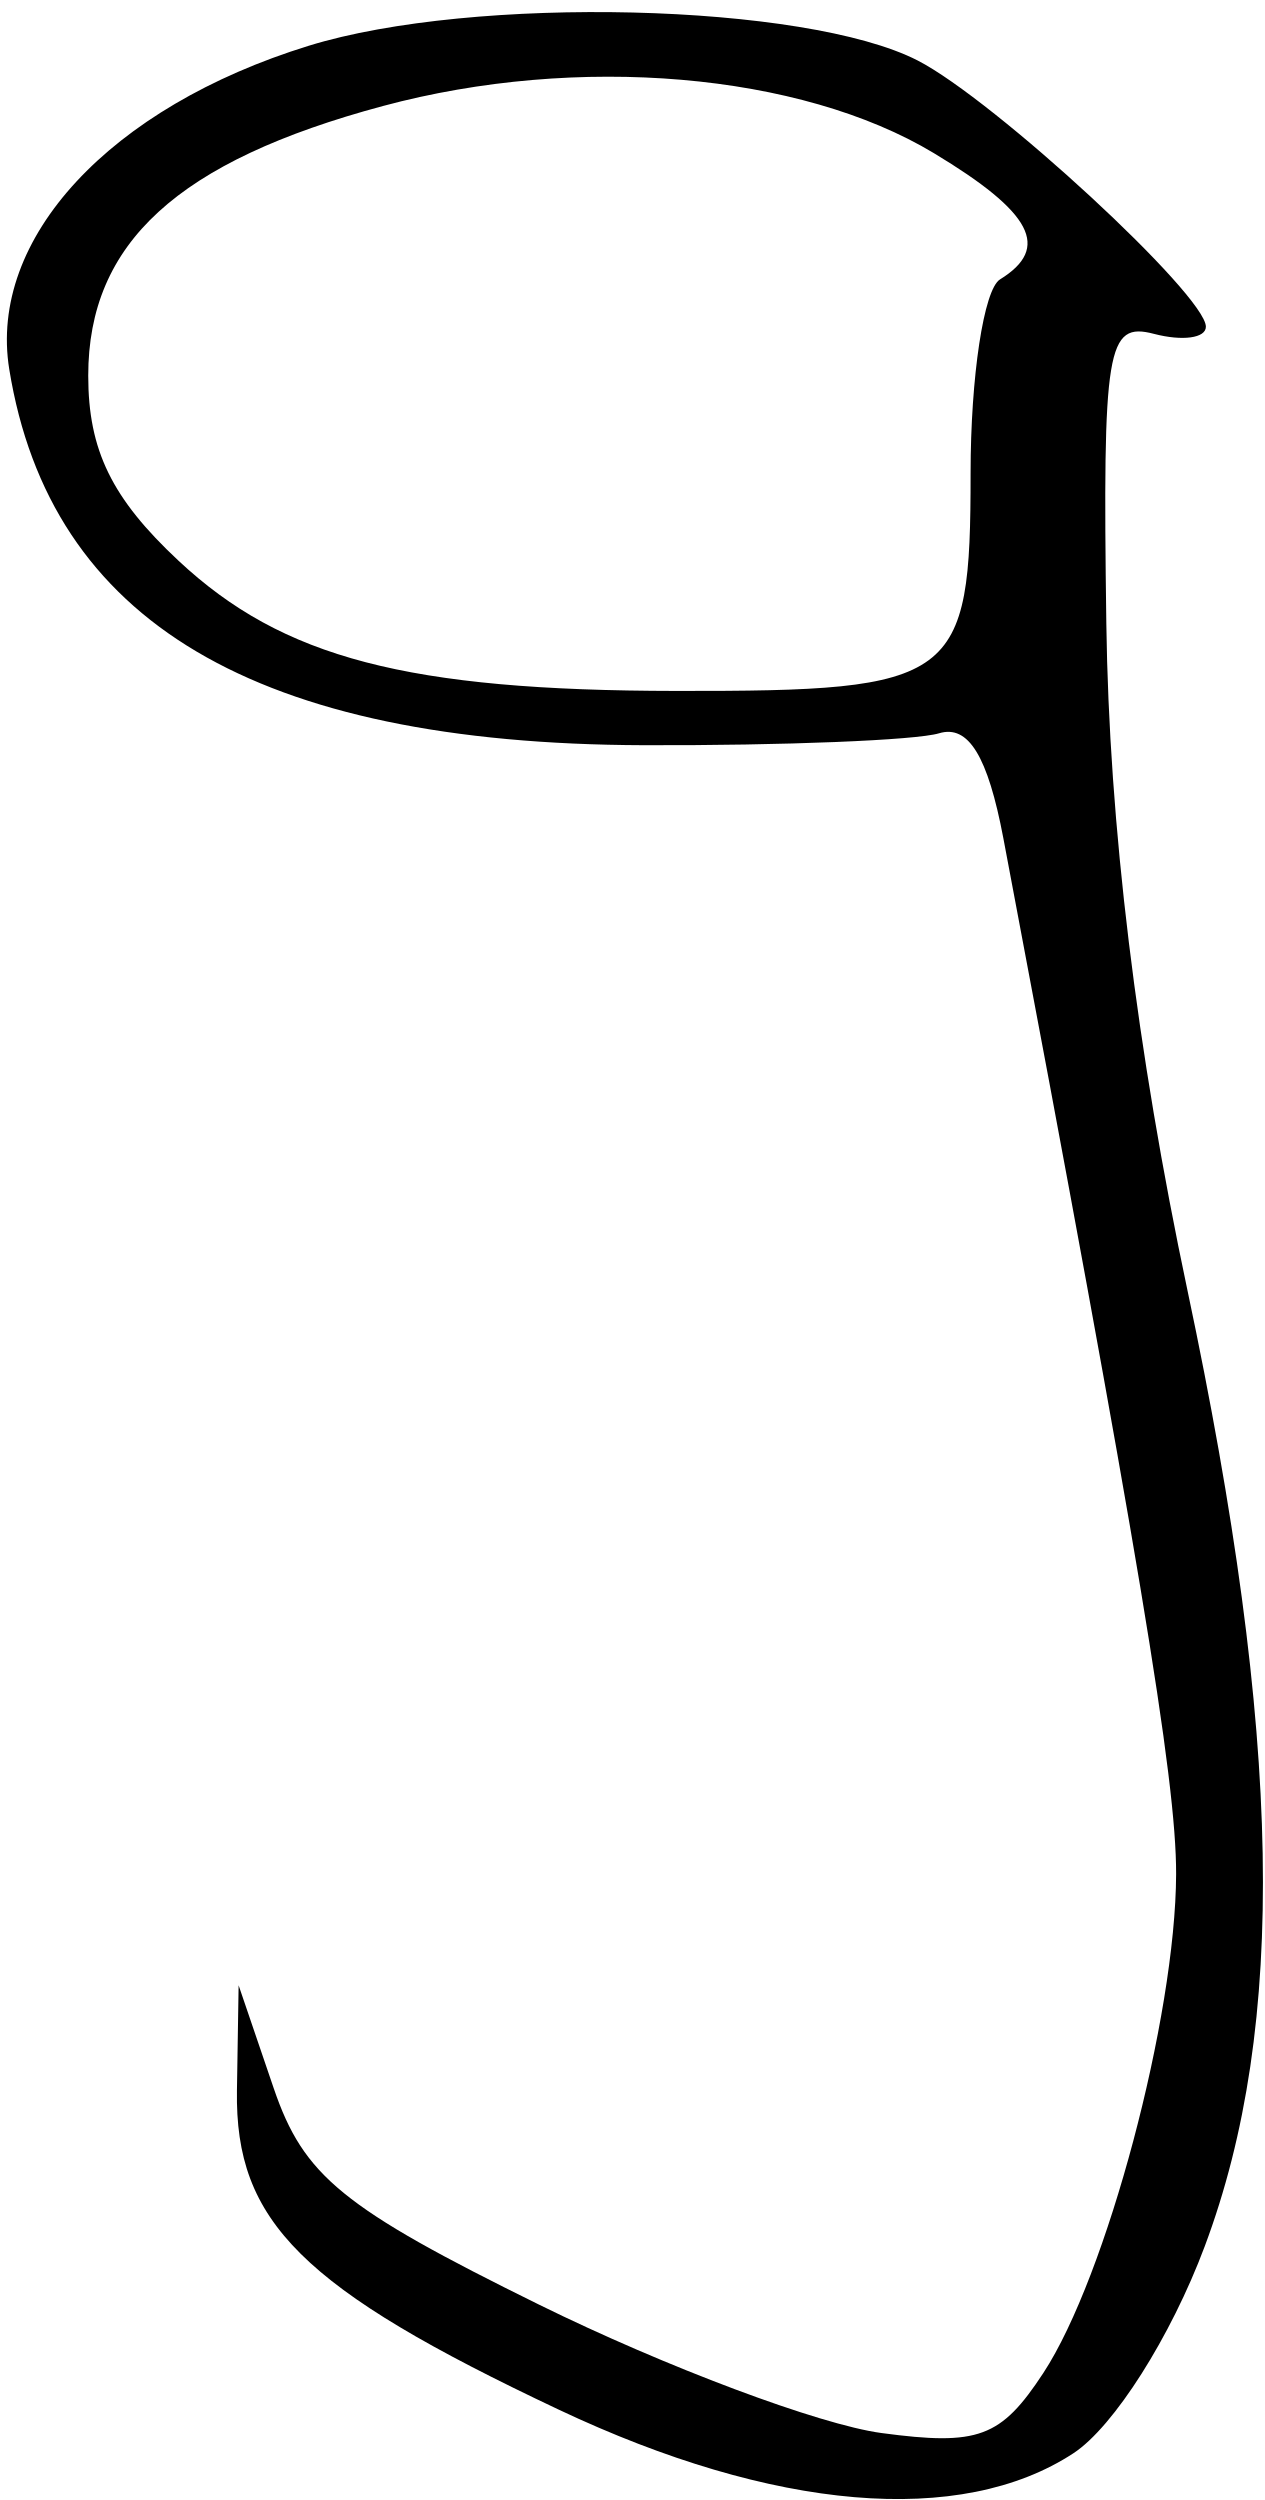
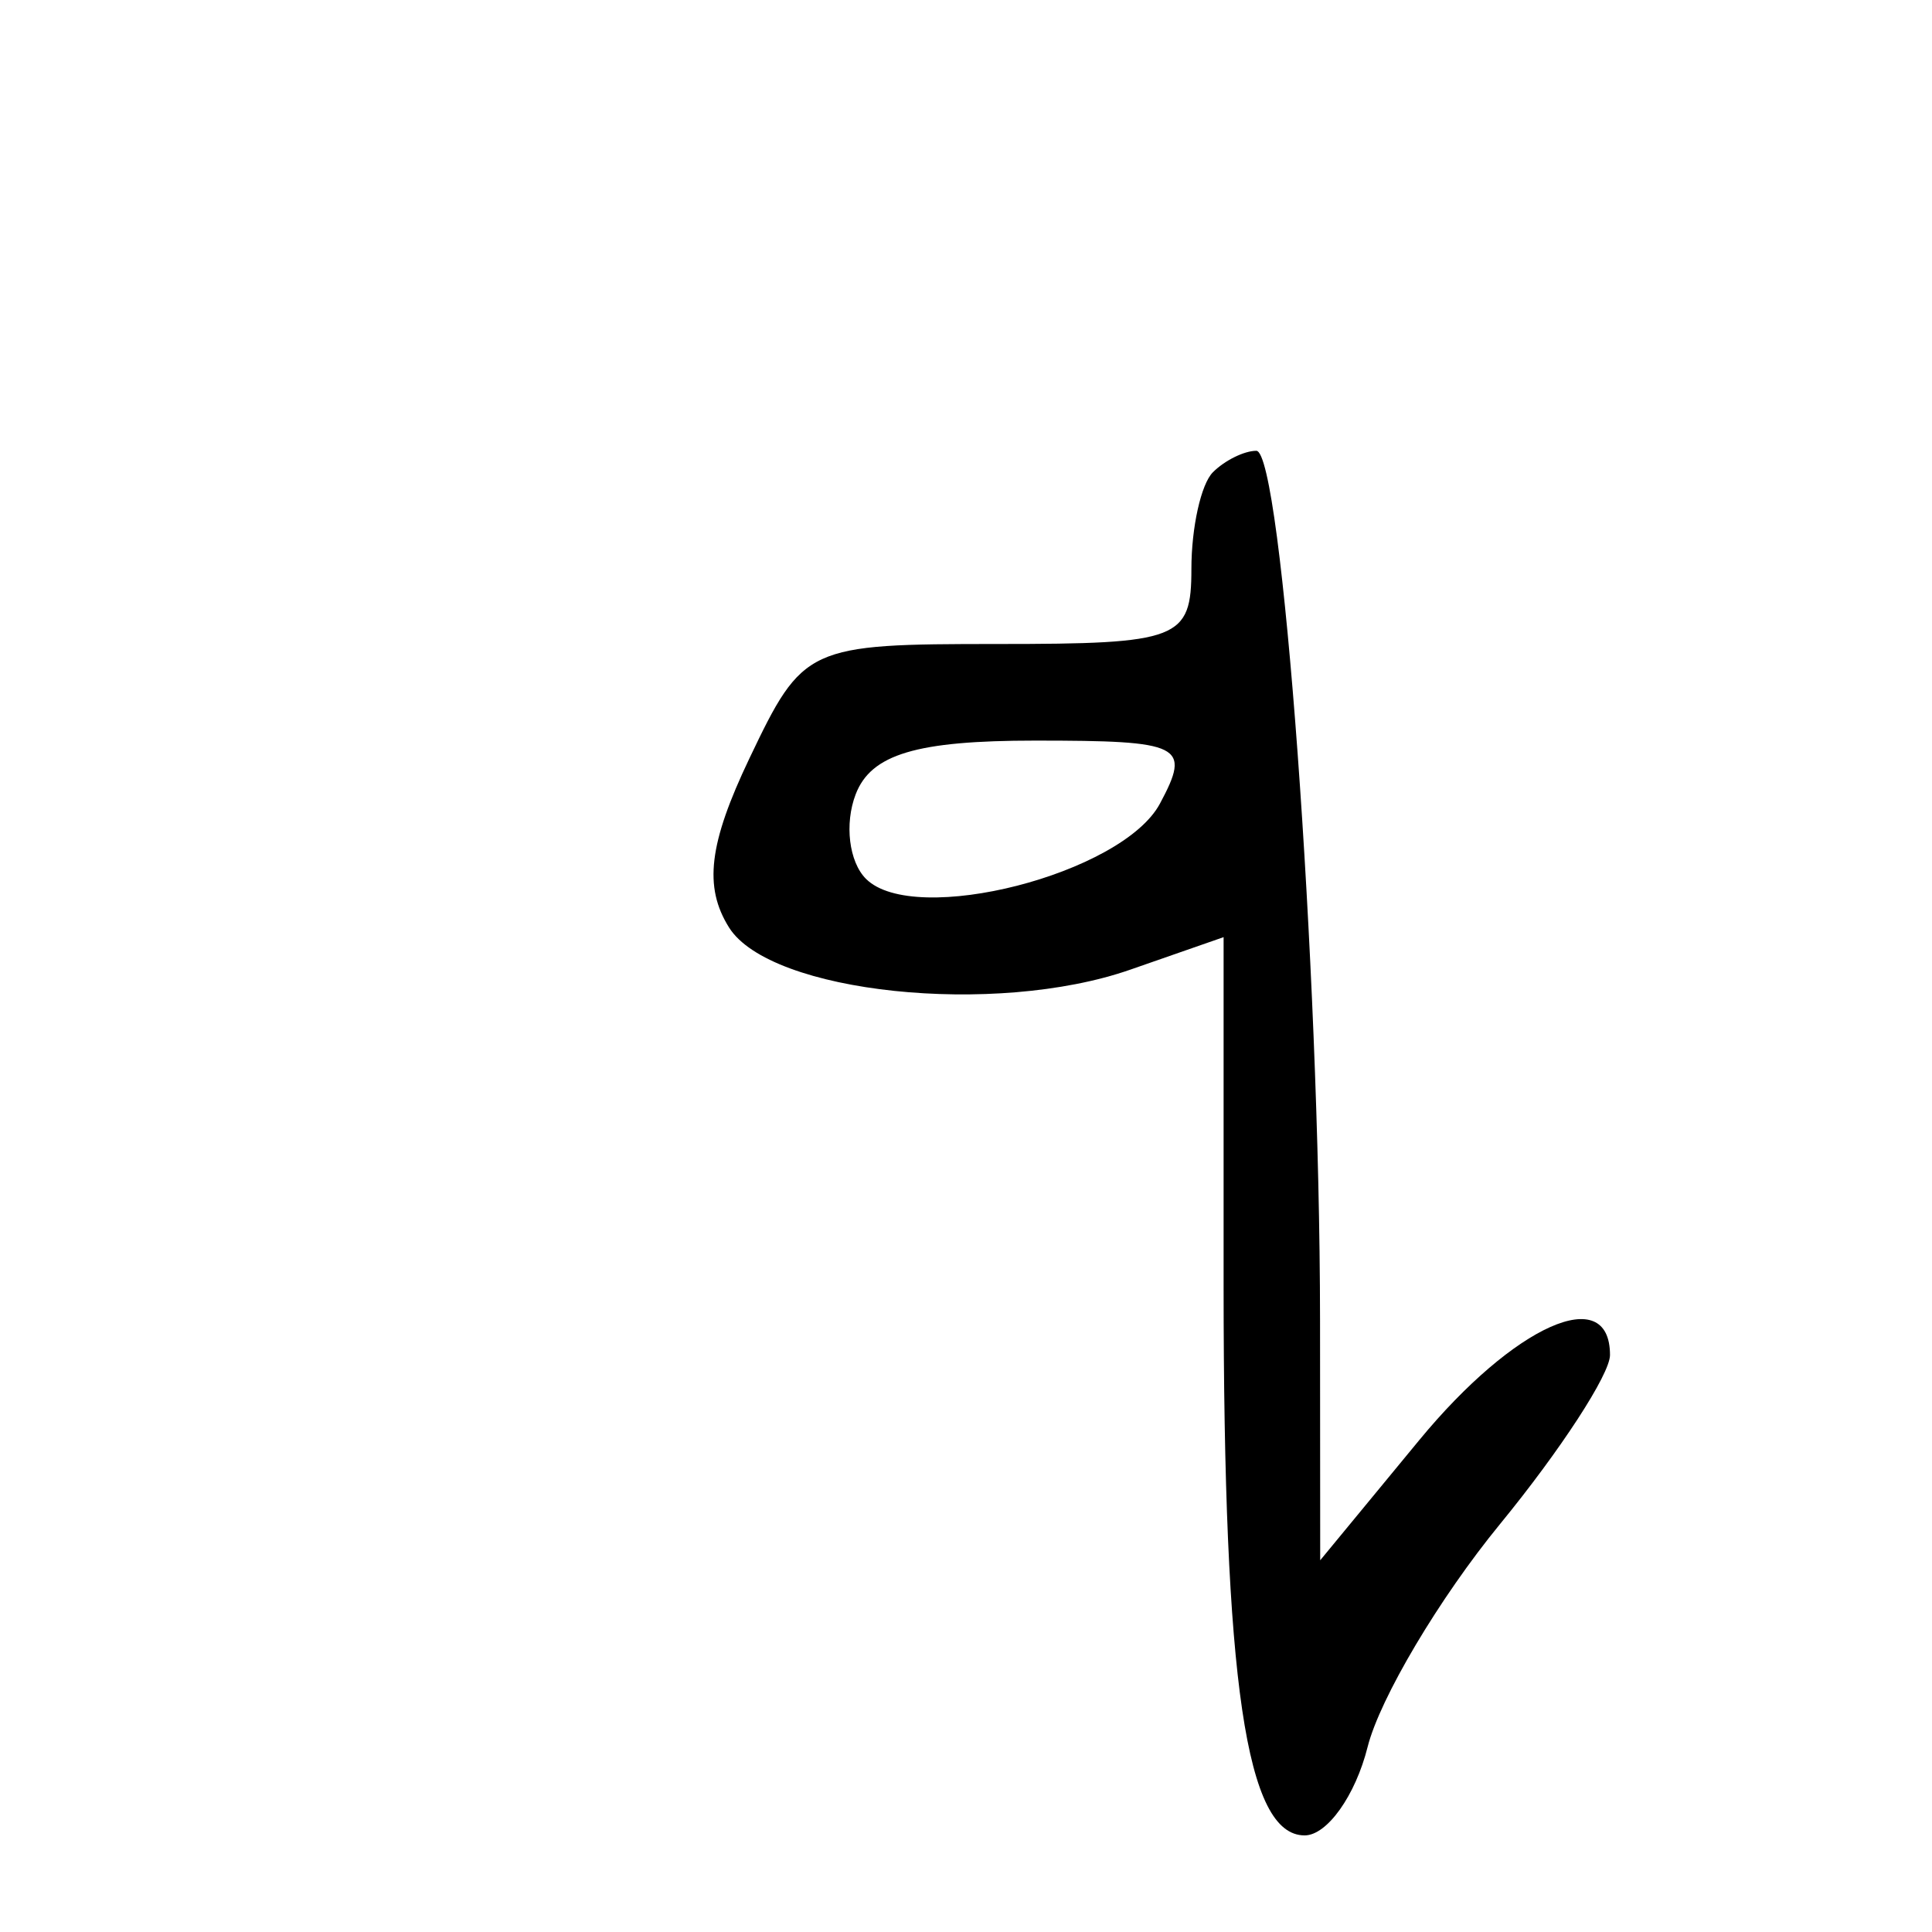
- <svg xmlns="http://www.w3.org/2000/svg" width="43" height="85" viewBox="0 0 43 85" version="1.1">
-   <path d="M 10.500 1.555 C 3.729 3.646, -0.406 8.112, 0.315 12.557 C 1.709 21.146, 8.709 25.294, 21.884 25.337 C 26.623 25.352, 31.143 25.170, 31.928 24.932 C 32.926 24.630, 33.585 25.707, 34.114 28.500 C 38.702 52.735, 39.998 60.505, 39.988 63.719 C 39.973 68.576, 37.625 77.398, 35.474 80.681 C 34.032 82.880, 33.266 83.165, 29.971 82.723 C 27.866 82.441, 22.623 80.475, 18.322 78.355 C 11.641 75.062, 10.326 73.990, 9.306 71 L 8.113 67.500 8.056 71.076 C 7.986 75.544, 10.266 77.806, 19 81.929 C 26.308 85.380, 32.669 85.918, 36.497 83.410 C 37.868 82.512, 39.811 79.450, 40.962 76.372 C 43.773 68.859, 43.597 59.095, 40.377 43.888 C 38.640 35.682, 37.707 28.021, 37.615 21.195 C 37.487 11.808, 37.631 10.932, 39.237 11.352 C 40.207 11.605, 41 11.496, 41 11.109 C 41 10.039, 33.806 3.394, 31.199 2.056 C 27.393 0.103, 16.089 -0.171, 10.500 1.555 M 13.025 3.603 C 6.042 5.479, 3 8.262, 3 12.773 C 3 15.306, 3.799 16.944, 6.072 19.067 C 9.612 22.374, 13.849 23.481, 23 23.492 C 32.536 23.504, 33 23.160, 33 16.090 C 33 12.806, 33.450 9.840, 34 9.500 C 35.733 8.429, 35.103 7.225, 31.750 5.206 C 27.212 2.473, 19.641 1.825, 13.025 3.603" stroke="none" fill="black" fill-rule="evenodd" />
+ <svg xmlns="http://www.w3.org/2000/svg" viewBox="0 0 60 60" version="1.1">
+   <path d="M 37.667 14.667 C 37.300 15.033, 37 16.383, 37 17.667 C 37 19.853, 36.620 20, 30.984 20 C 25.075 20, 24.937 20.064, 23.273 23.554 C 22.012 26.197, 21.850 27.542, 22.641 28.804 C 23.920 30.844, 30.901 31.579, 35.101 30.114 L 38 29.104 38 39.927 C 38 52.268, 38.697 57, 40.517 57 C 41.213 57, 42.093 55.765, 42.472 54.255 C 42.851 52.745, 44.700 49.631, 46.581 47.336 C 48.461 45.041, 50 42.677, 50 42.082 C 50 39.818, 47.025 41.146, 44.073 44.728 L 41 48.456 40.995 40.978 C 40.987 30.082, 39.808 14, 39.016 14 C 38.640 14, 38.033 14.300, 37.667 14.667 M 26.574 24.667 C 26.222 25.584, 26.366 26.766, 26.893 27.293 C 28.395 28.795, 34.853 27.143, 36.023 24.957 C 36.997 23.137, 36.724 23, 32.142 23 C 28.464 23, 27.052 23.423, 26.574 24.667" stroke="none" fill="black" fill-rule="evenodd" />
</svg>
